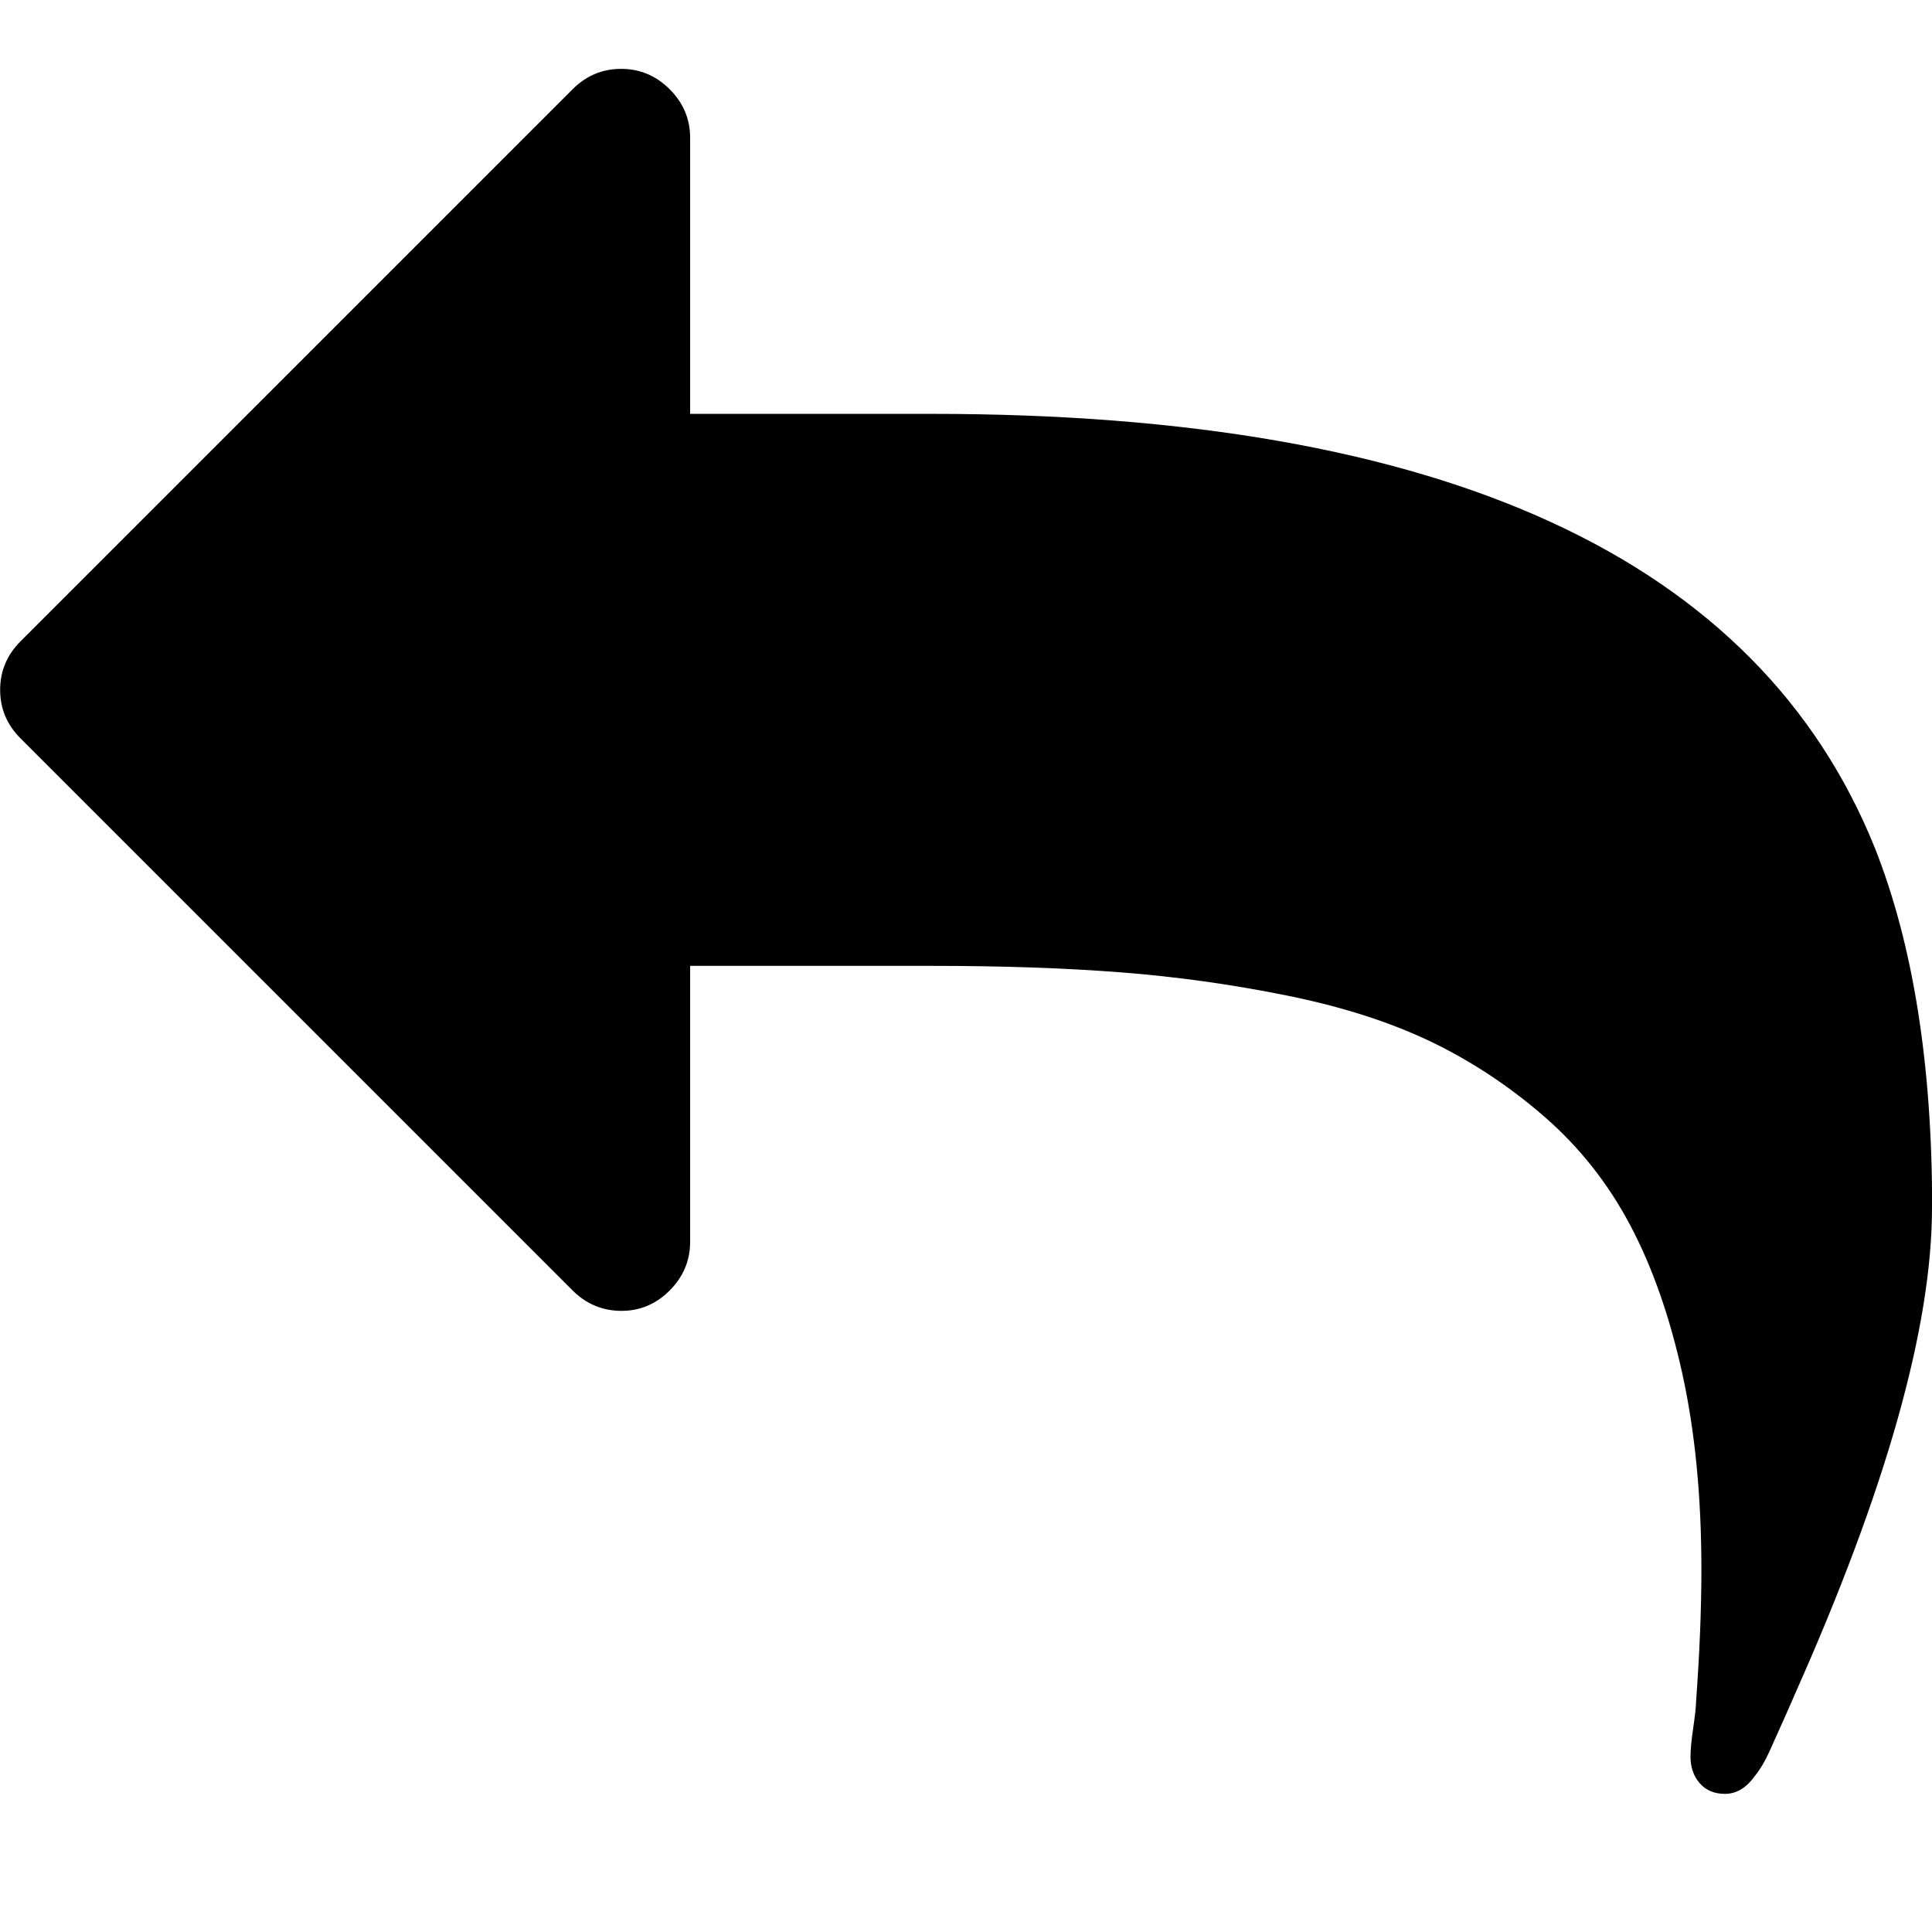
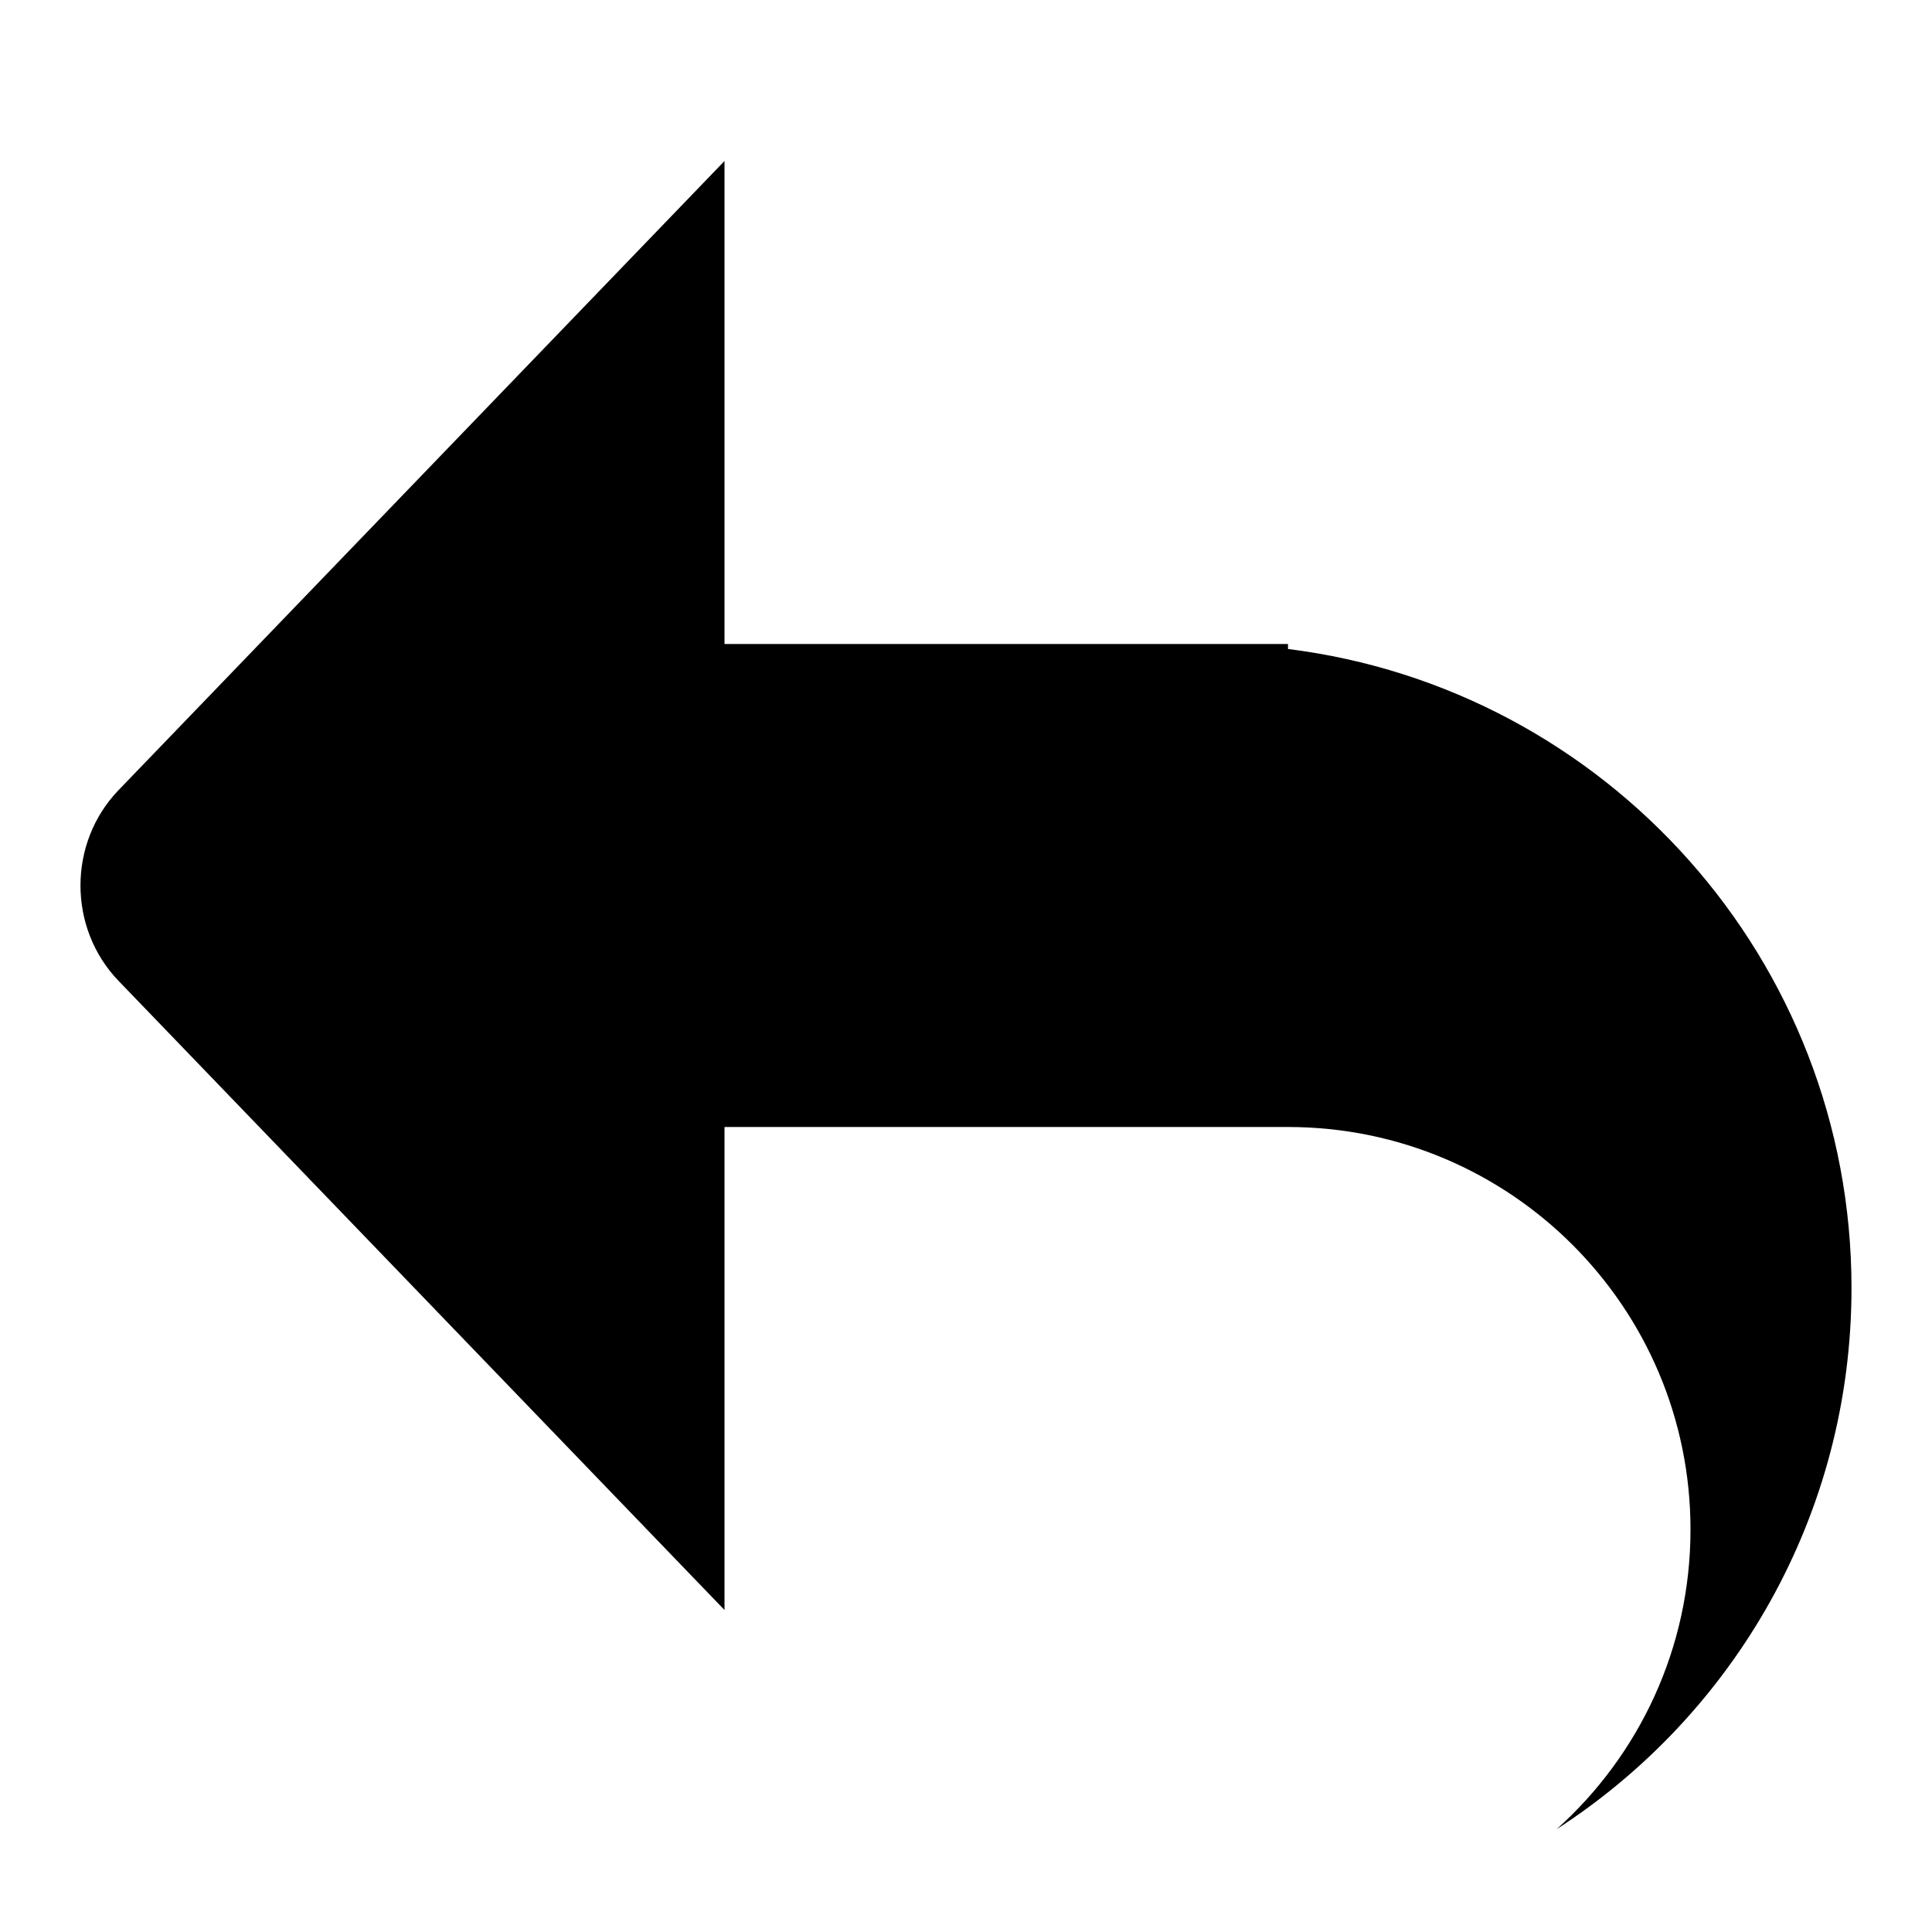
- <svg xmlns="http://www.w3.org/2000/svg" width="14" height="14" viewBox="0 0 14 14">
-   <path d="M14 8.75q0 1.297-.992 3.523-.023.055-.082.187t-.105.234-.102.172q-.094.133-.219.133-.117 0-.184-.078t-.066-.195q0-.07.02-.207t.02-.184q.039-.531.039-.961 0-.789-.137-1.414t-.379-1.082-.625-.789-.824-.543-1.039-.332-1.203-.168-1.371-.047h-1.75v2q0 .203-.148.352t-.352.148-.352-.148l-4-4q-.148-.148-.148-.352t.148-.352l4-4q.148-.148.352-.148t.352.148.148.352v2h1.75q5.57 0 6.836 3.148.414 1.047.414 2.602z" />
+ <svg xmlns="http://www.w3.org/2000/svg" width="16" height="16" viewBox="0 0 24 24">
+   <path d="M16,8.062 C19.946,8.554 23,11.92 23,16 C23,18.82 21.541,21.299 19.337,22.723 C20.358,21.808 21,20.479 21,19 C21,16.239 18.761,14 16,14 L9,14 L9,20 L1.473,12.185 C0.842,11.53 0.842,10.47 1.473,9.815 L9,2 L9,8 L16,8 L16,8.062 Z" />
</svg>
